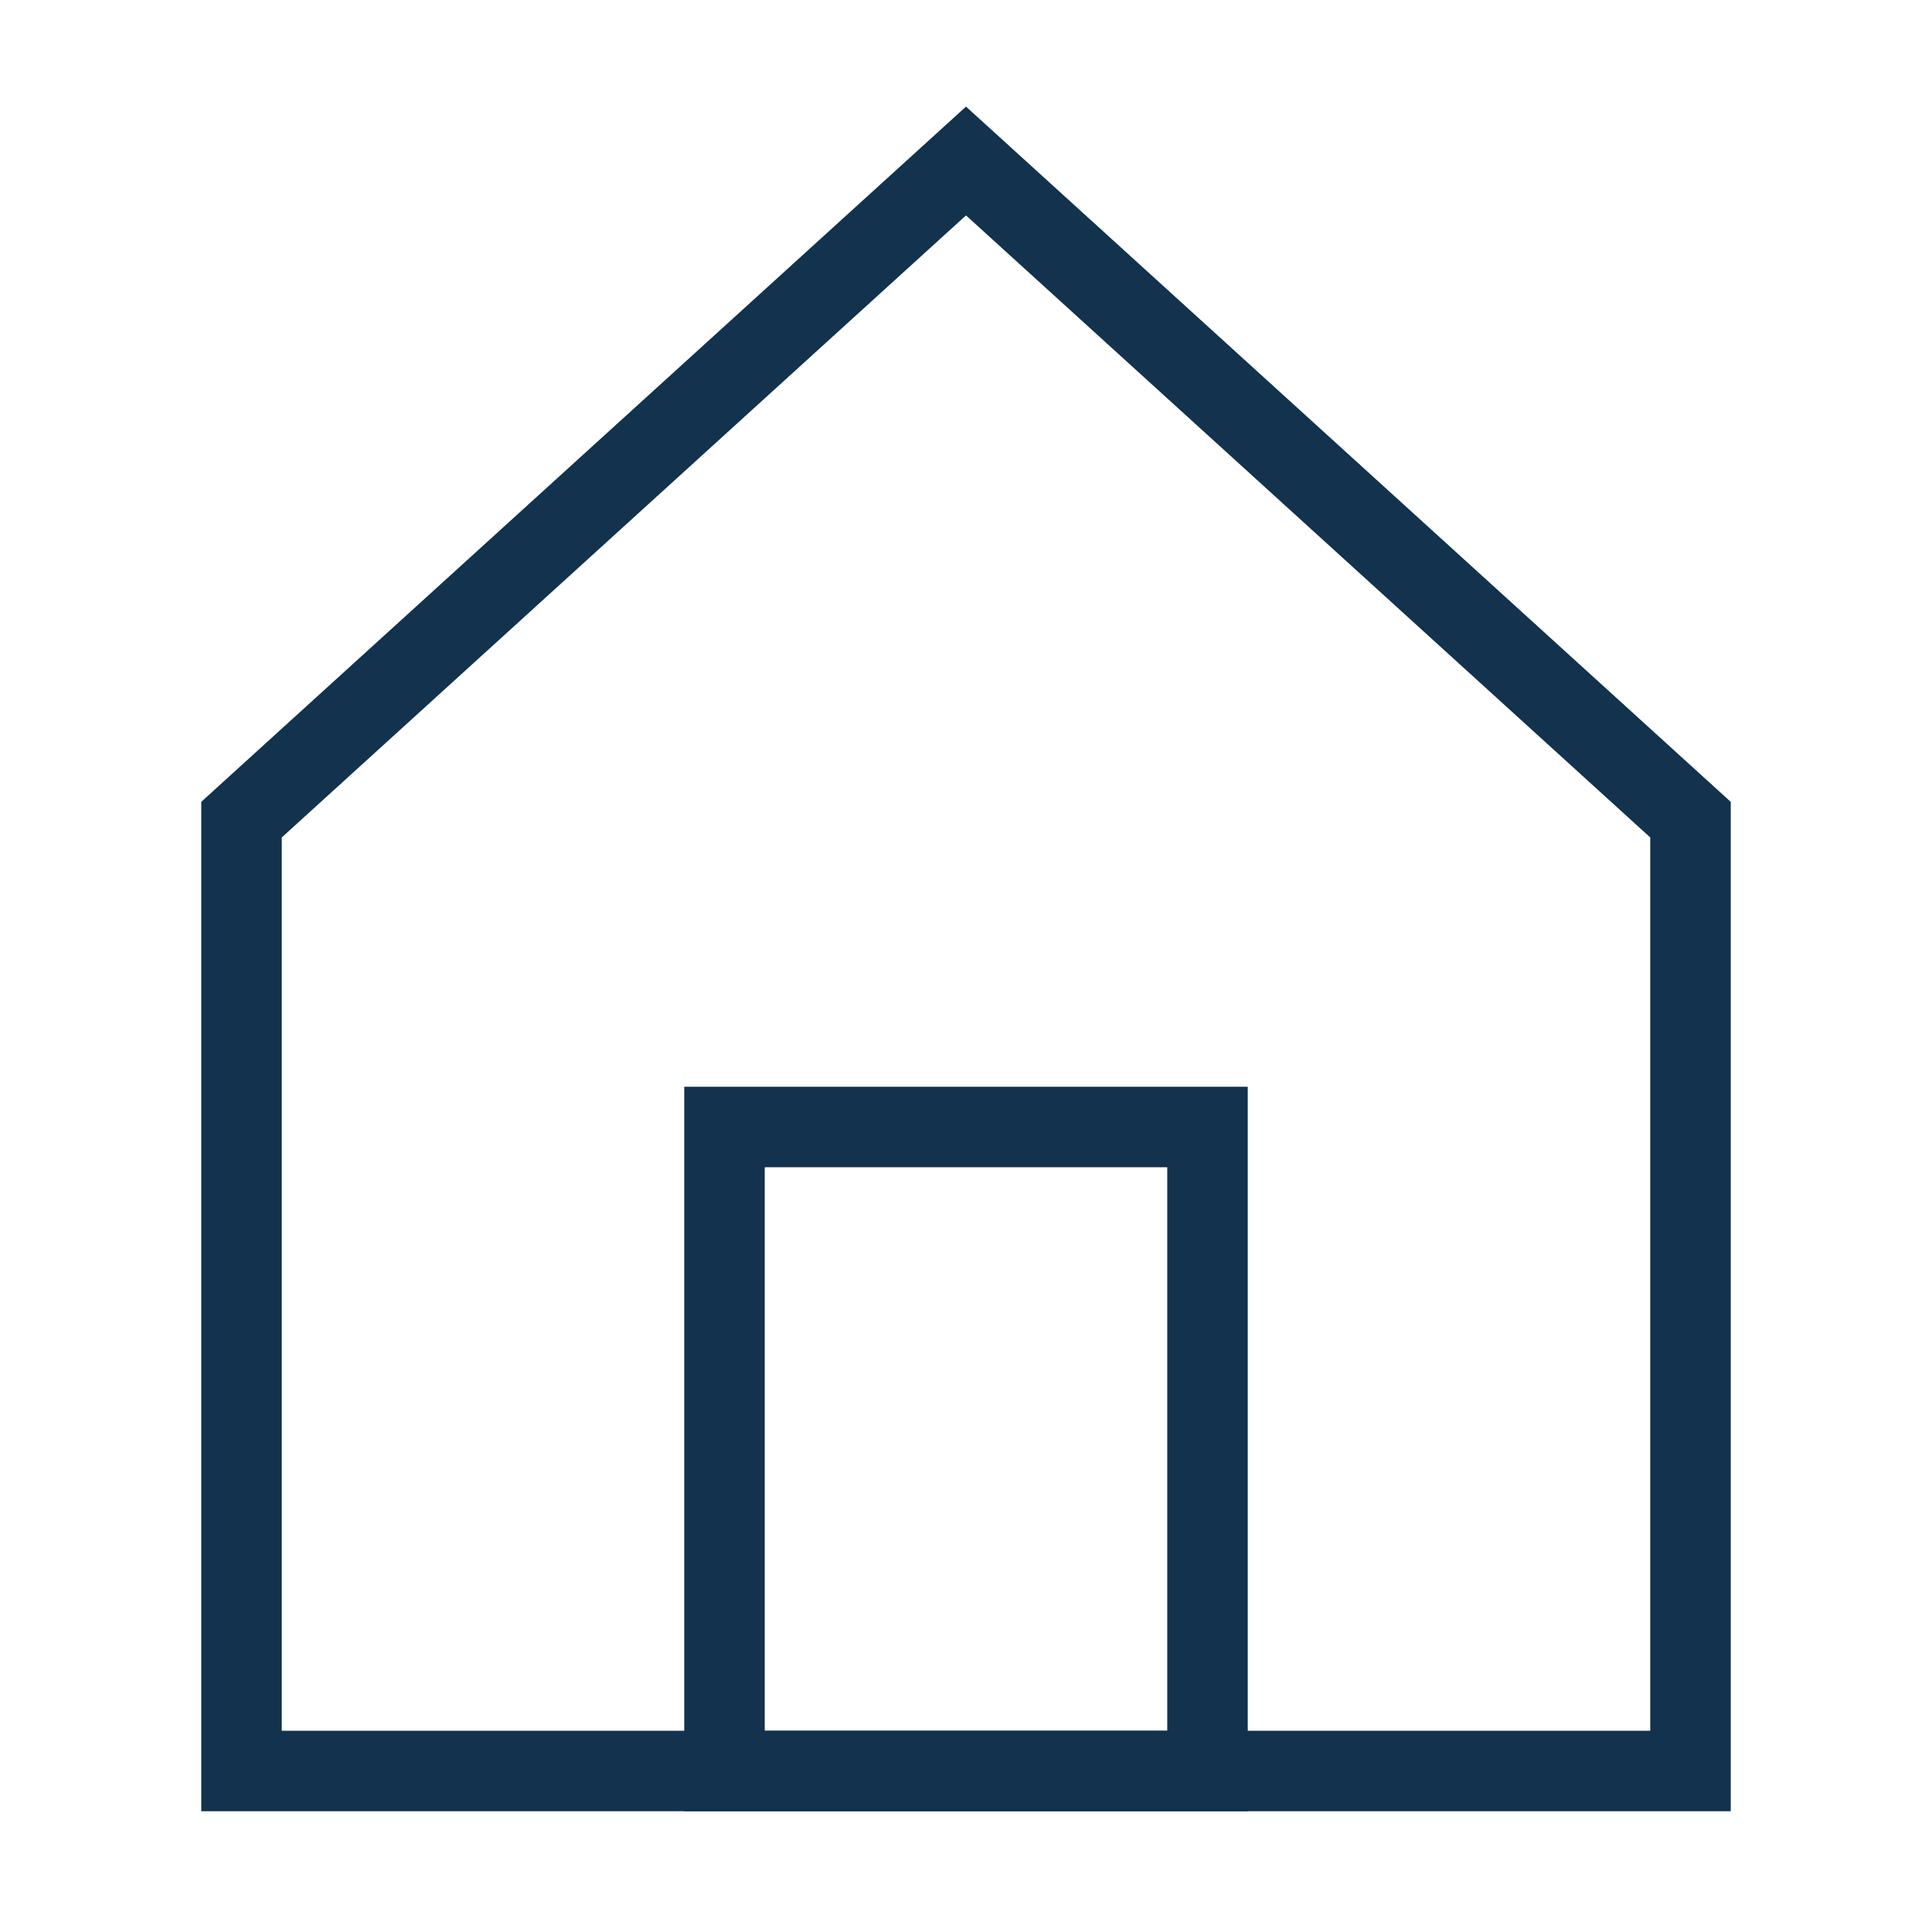
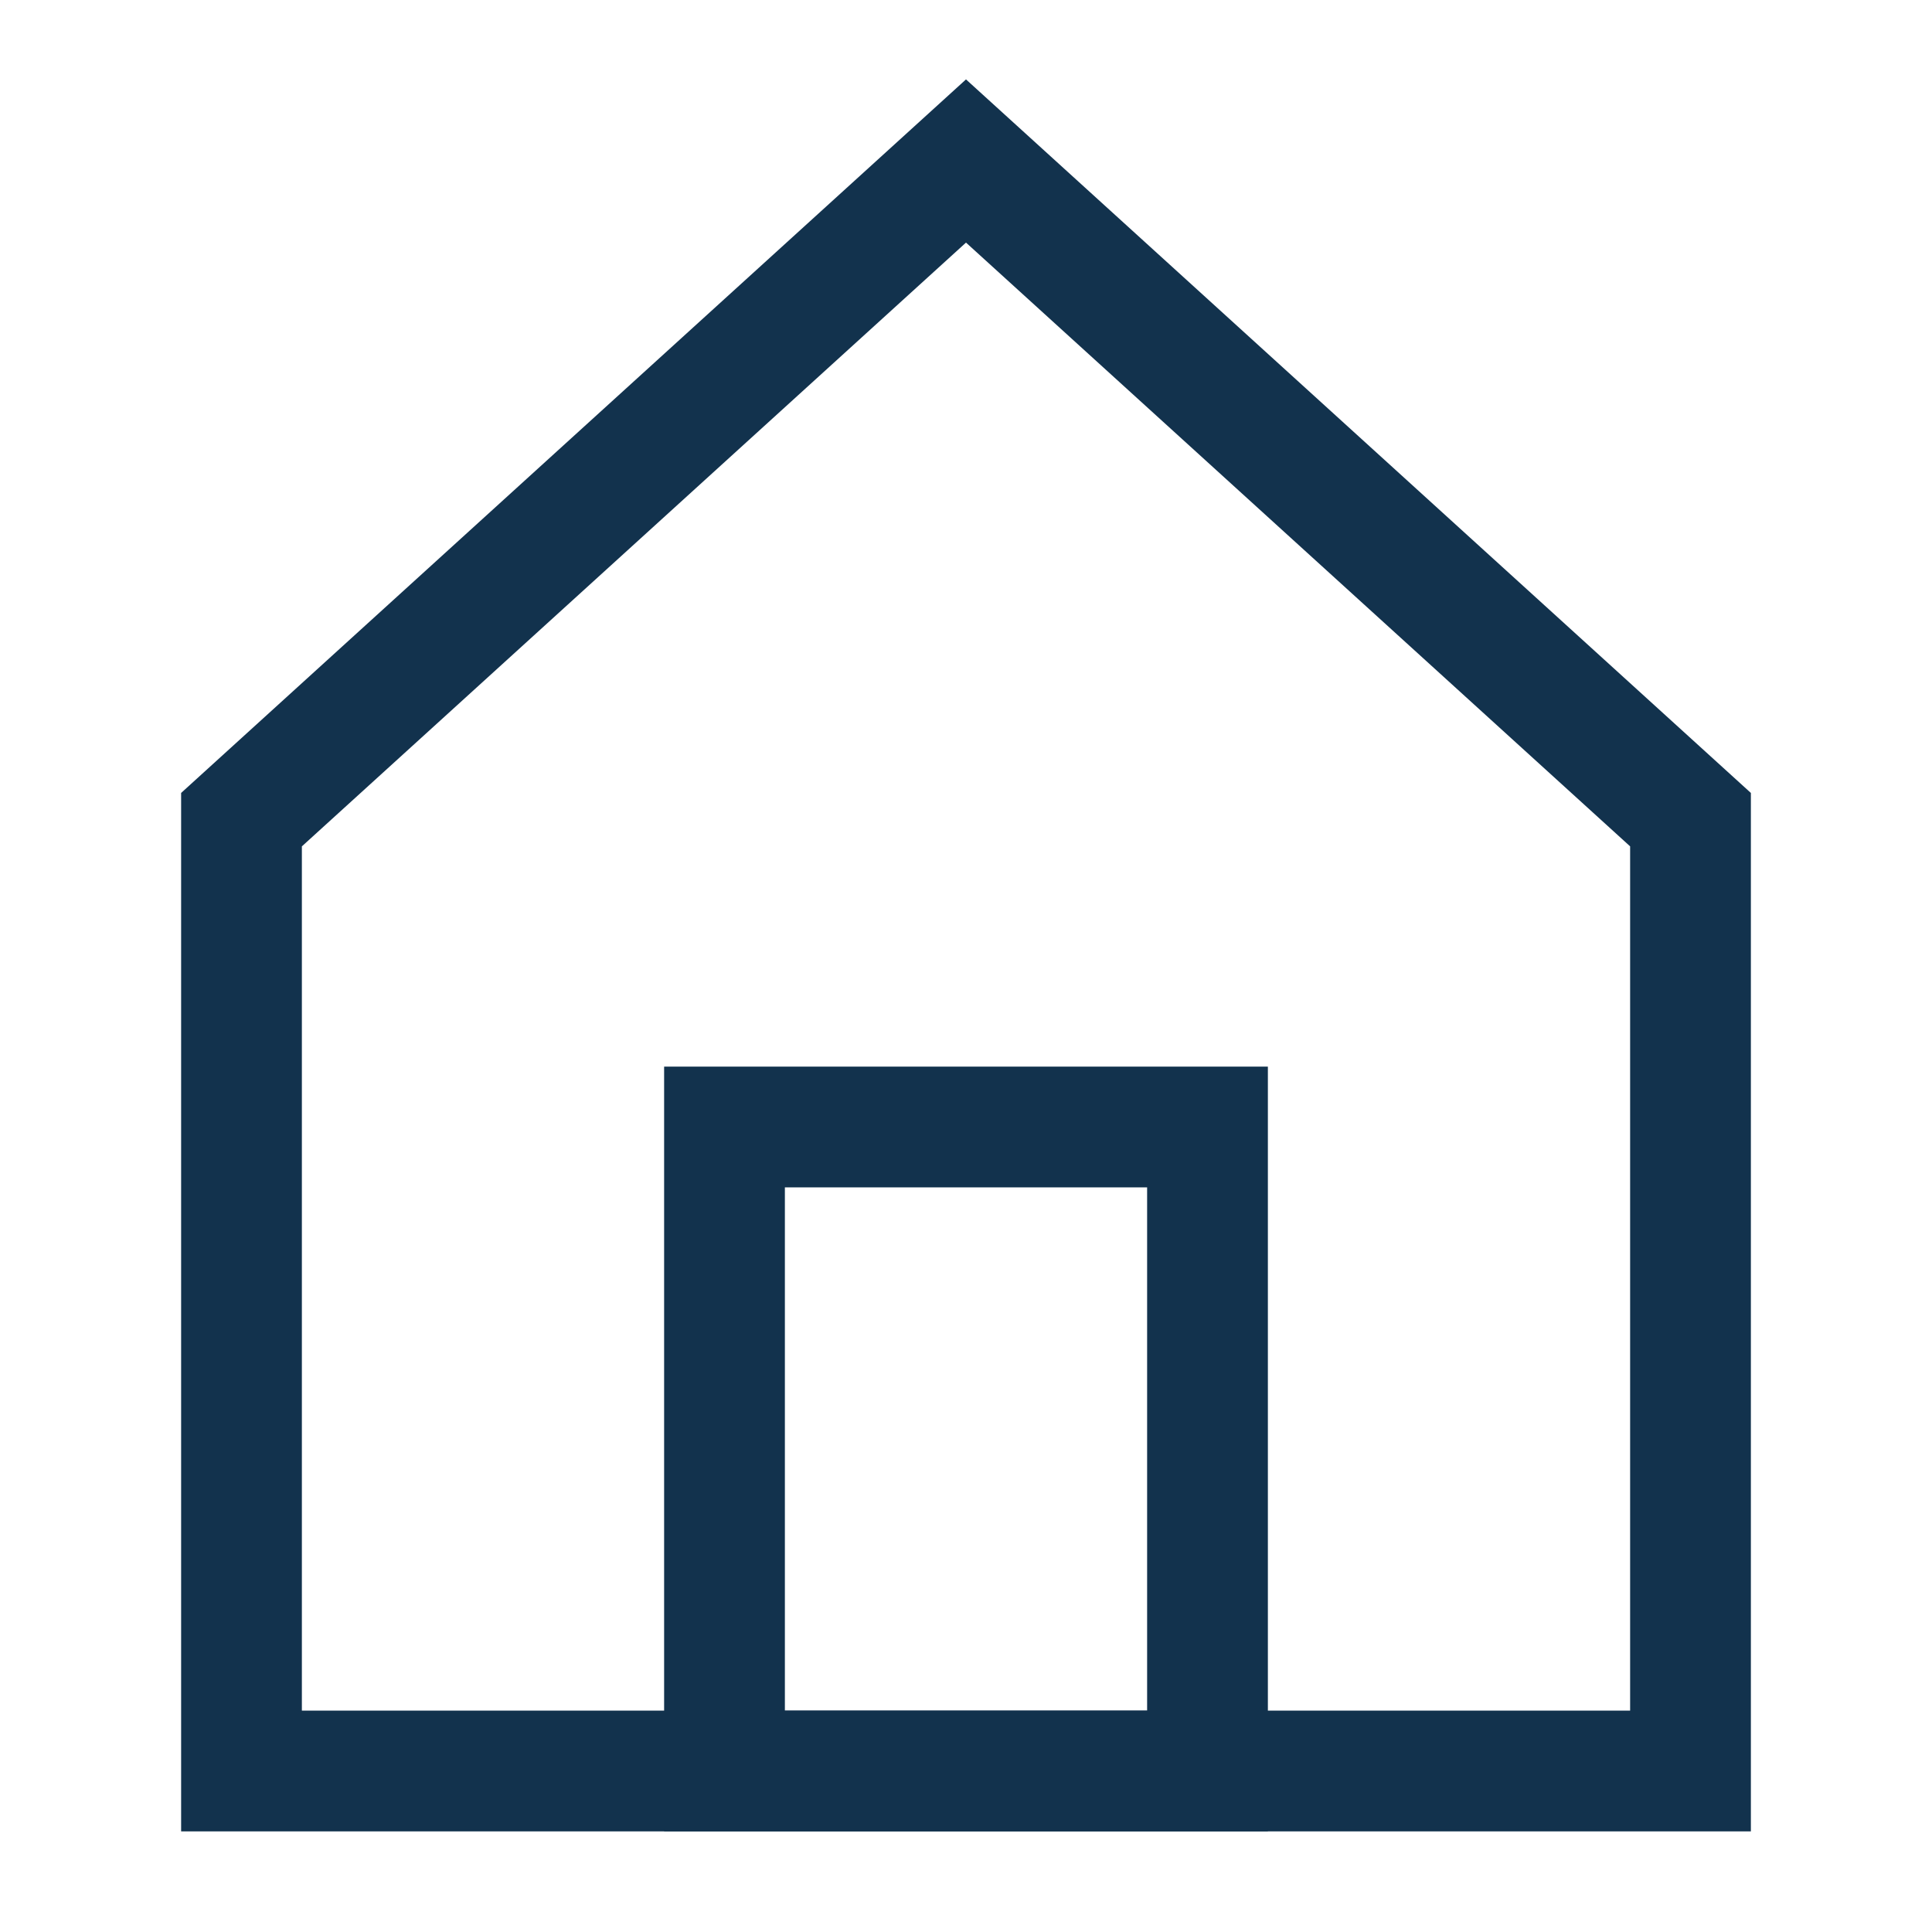
- <svg xmlns="http://www.w3.org/2000/svg" width="40px" height="40px" viewBox="0 0 24 24" role="img" aria-labelledby="homeAltIconTitle" stroke="#12324d" stroke-width="1" stroke-linecap="square" stroke-linejoin="miter" fill="none" color="#000000">
+ <svg xmlns="http://www.w3.org/2000/svg" width="40px" height="40px" viewBox="0 0 24 24" role="img" aria-labelledby="homeAltIconTitle" stroke="#12324d" stroke-width="1.5" stroke-linecap="square" stroke-linejoin="miter" fill="none" color="#000000">
  <path d="M3 10.182V22h18V10.182L12 2z" />
  <rect width="6" height="8" x="9" y="14" />
</svg>
